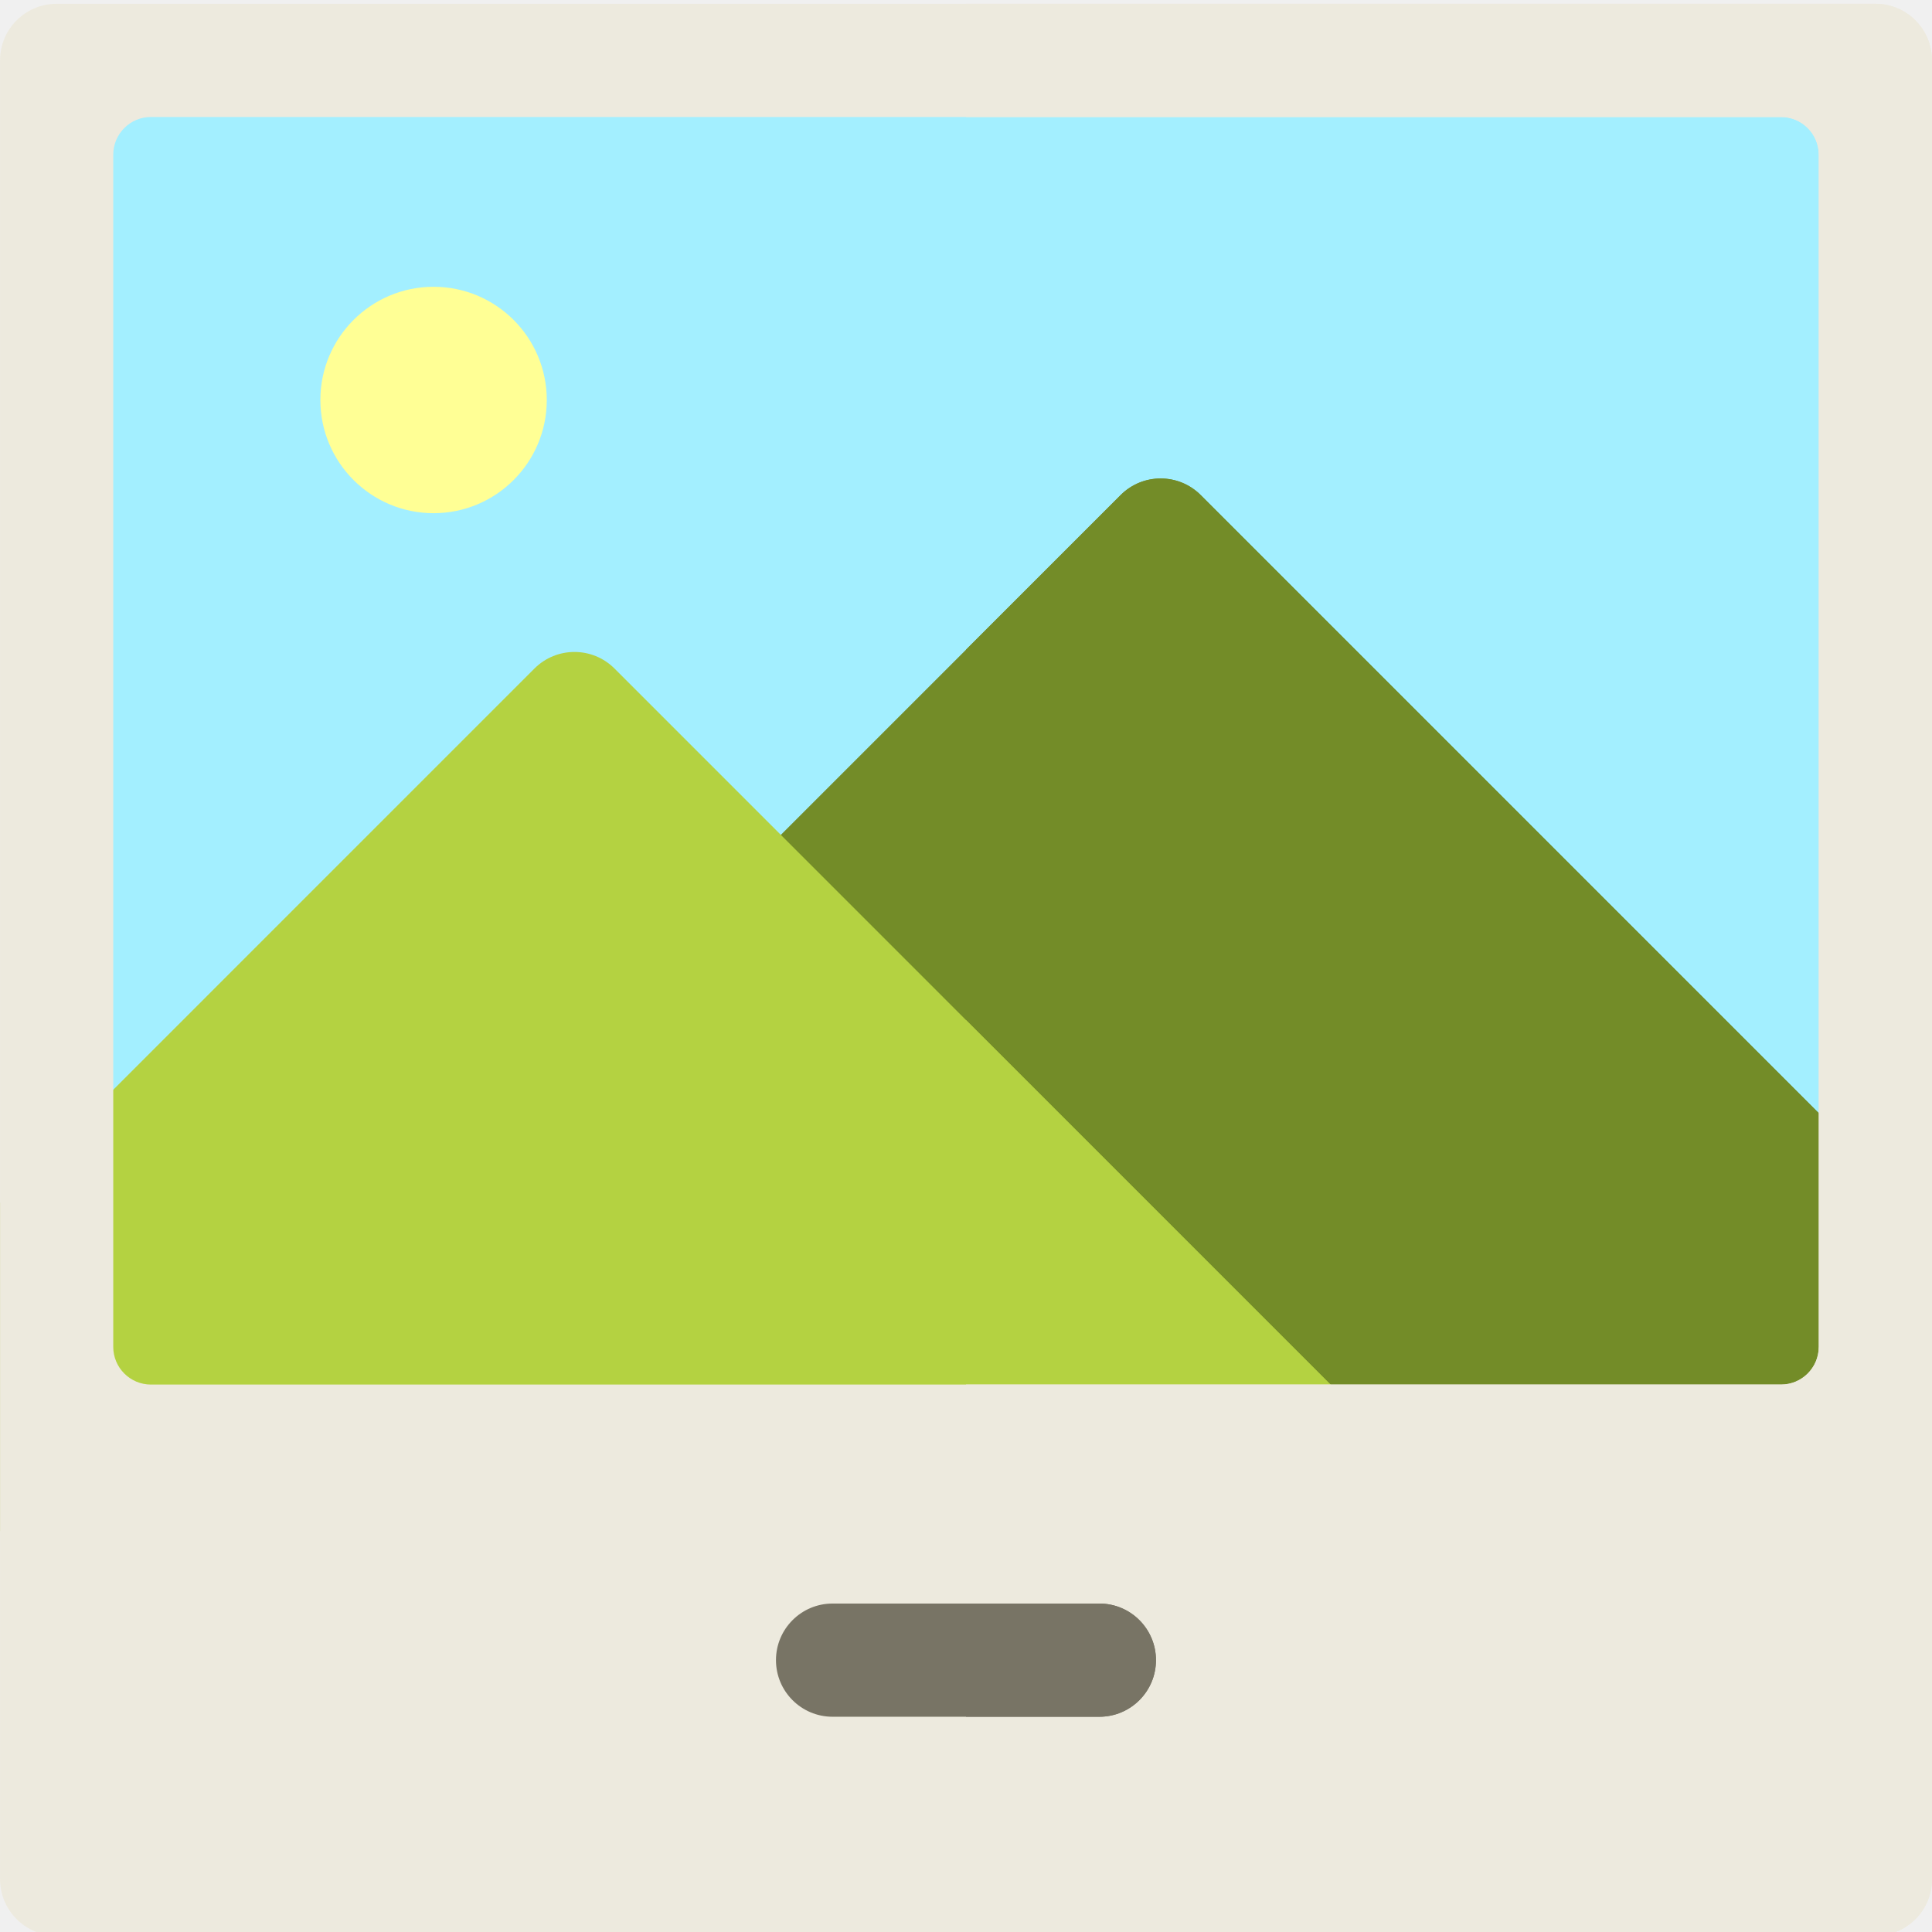
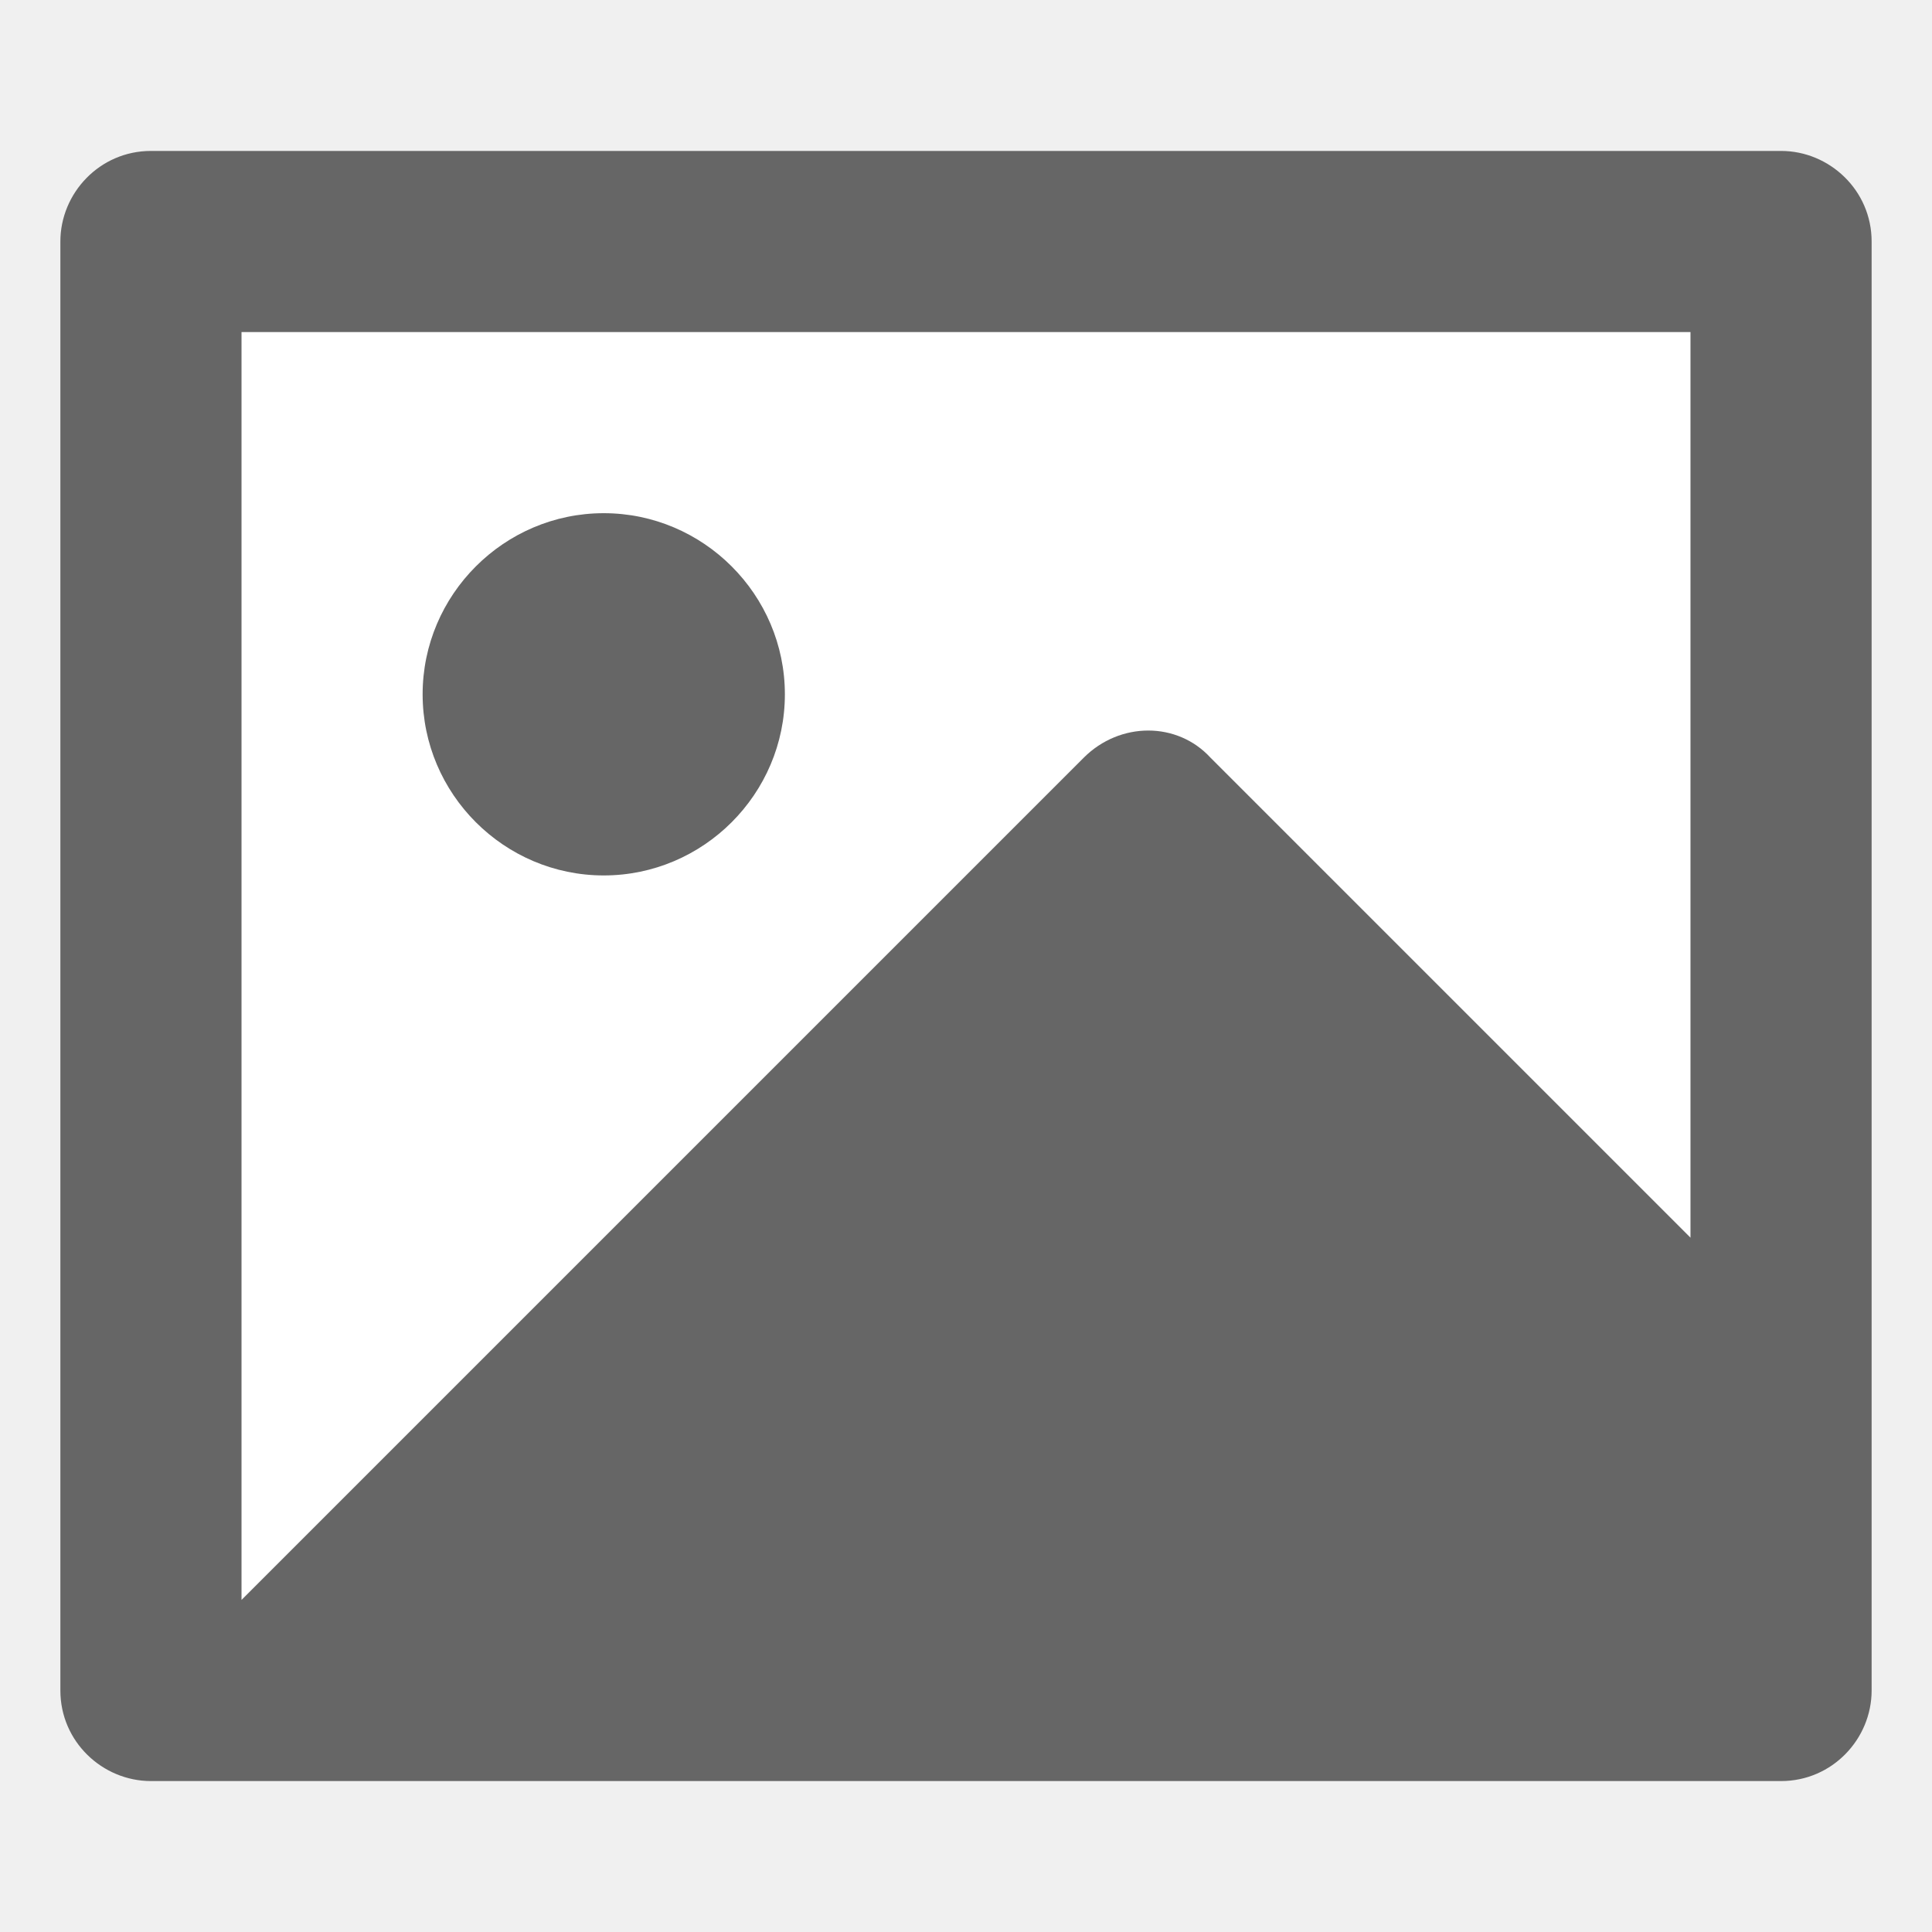
- <svg xmlns="http://www.w3.org/2000/svg" height="64" viewBox="0 0 512 511" width="64">
-   <path d="m14.996 15.504h481.984v366.988h-481.984zm0 0" fill="#a3efff" />
-   <path d="m256.004 15.504h240.977v366.988h-240.977zm0 0" fill="#a3efff" />
-   <path d="m511.98 405.262h-489.562l274.562-274.566c5.859-5.859 15.355-5.859 21.215 0l193.781 193.789v80.777zm0 0" fill="#738c28" />
-   <path d="m296.98 130.695-40.977 40.977v233.59h255.973v-80.781l-193.781-193.785c-5.855-5.859-15.355-5.859-21.215 0zm0 0" fill="#738c28" />
-   <path d="m391.434 405.262h-391.434v-86.953l141.633-141.641c5.859-5.855 15.355-5.855 21.215 0zm0 0" fill="#b4d241" />
-   <path d="m256.004 405.262h135.43l-135.43-135.434zm0 0" fill="#b4d241" />
-   <path d="m144.902 105.5c0 16.566-13.434 30-30 30-16.57 0-30-13.434-30-30s13.43-30 30-30c16.566 0 30 13.434 30 30zm0 0" fill="#ffff95" />
-   <path d="m511.996 15.5c0-8.285-6.715-15-15-15h-481.984c-8.285 0-15 6.715-15 15v481.992c0 8.281 6.715 14.996 14.996 14.996h481.992c8.285 0 15-6.715 15-14.996zm-471.984 15h431.984c5.523 0 10 4.477 10 10v315.926c0 5.523-4.477 10-10 10h-431.984c-5.523 0-10-4.477-10-10v-315.926c0-5.523 4.477-10 10-10zm0 0" fill="#edeade" />
-   <path d="m496.996.5h-240.992v30h215.992c5.523 0 10 4.477 10 10v315.926c0 5.523-4.477 10-10 10h-215.992v146.062h240.996c8.285 0 15-6.715 15-14.996l-.004-481.992c0-8.285-6.715-15-15-15zm0 0" fill="#edeade" />
-   <g fill="#787465">
-     <path d="m291.344 454.457h-70.703c-8.285 0-15-6.715-15-15 0-8.281 6.715-15 15-15h70.703c8.281 0 15 6.719 15 15 0 8.285-6.719 15-15 15zm0 0" />
-     <path d="m291.344 424.457h-35.34v30h35.34c8.281 0 15-6.715 15-15 0-8.281-6.719-15-15-15zm0 0" />
-   </g>
+ <svg xmlns="http://www.w3.org/2000/svg" viewBox="0 0 64 64" width="64" height="64">
+   <path fill="#fff" d="M8 11h48v42H8z" />
+   <path fill="#666" d="M56 11H8v42l27.9-27.9c1.2-1.2 3.1-1.2 4.2 0L56 41V11zM2 8c0-1.6 1.3-3 3-3h54c1.6 0 3 1.3 3 3v48c0 1.6-1.3 3-3 3H5c-1.6 0-3-1.3-3-3V8zm18 21c-3.3 0-6-2.7-6-6s2.7-6 6-6 6 2.7 6 6-2.7 6-6 6z" />
</svg>
